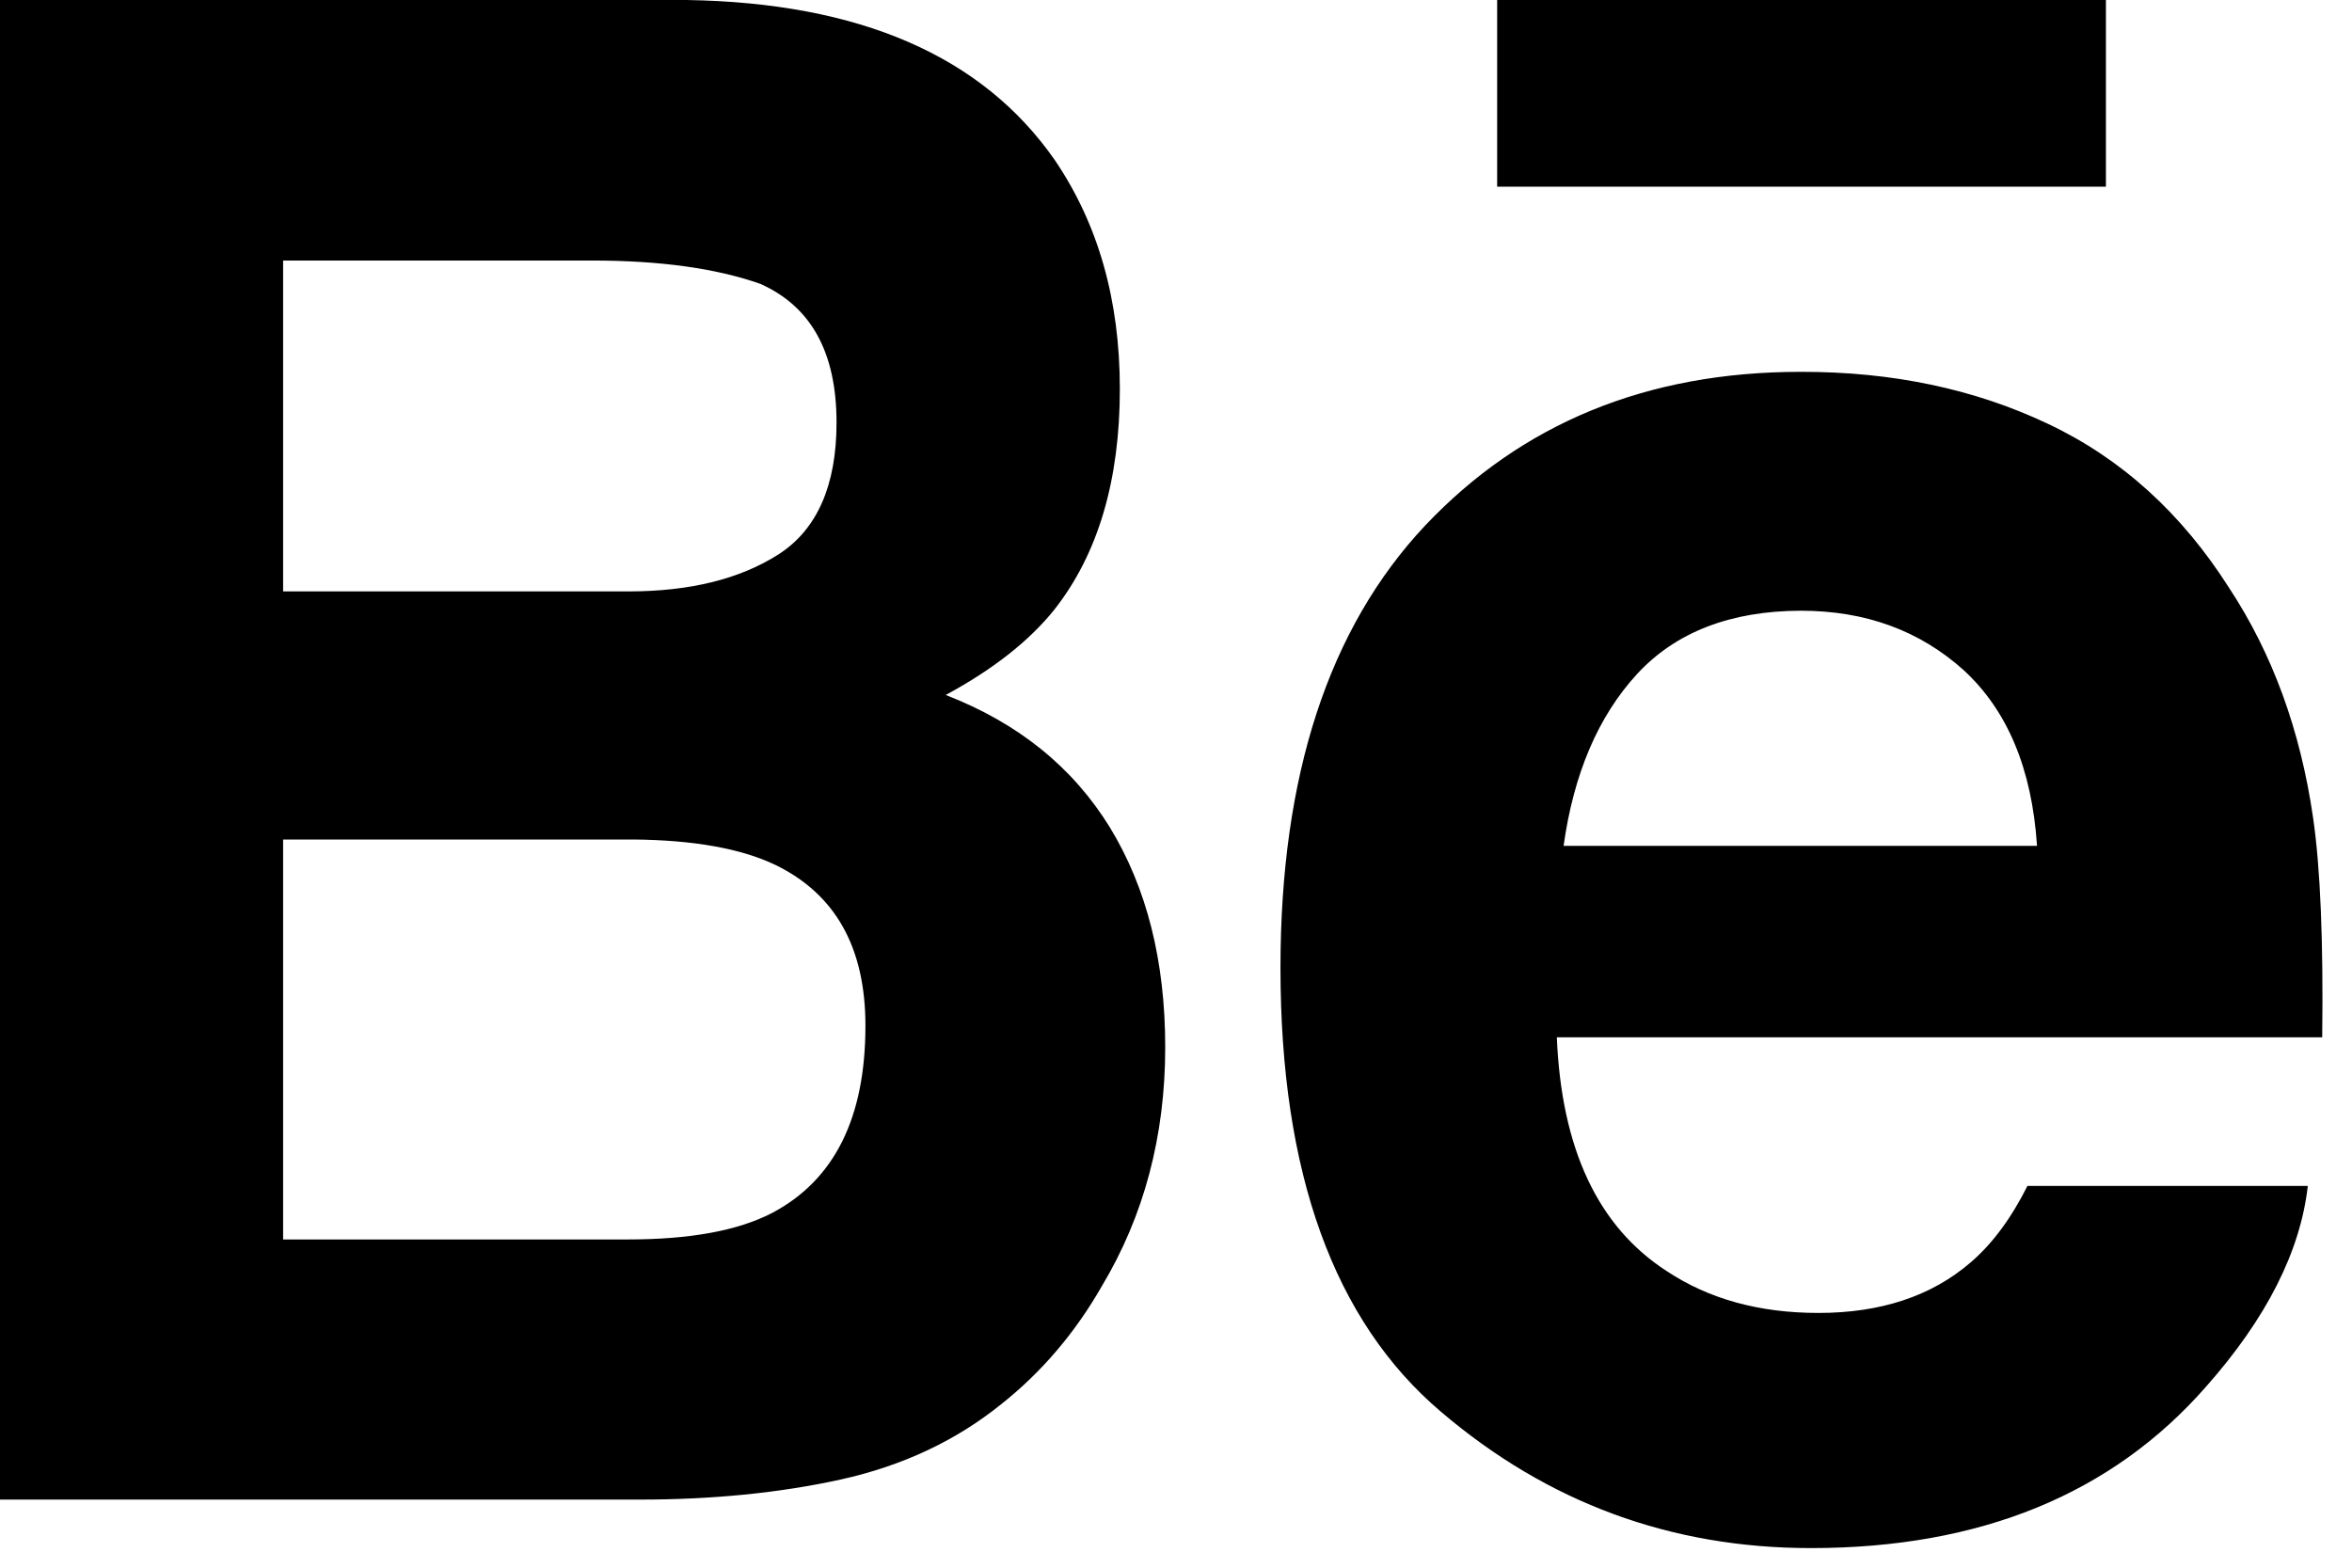
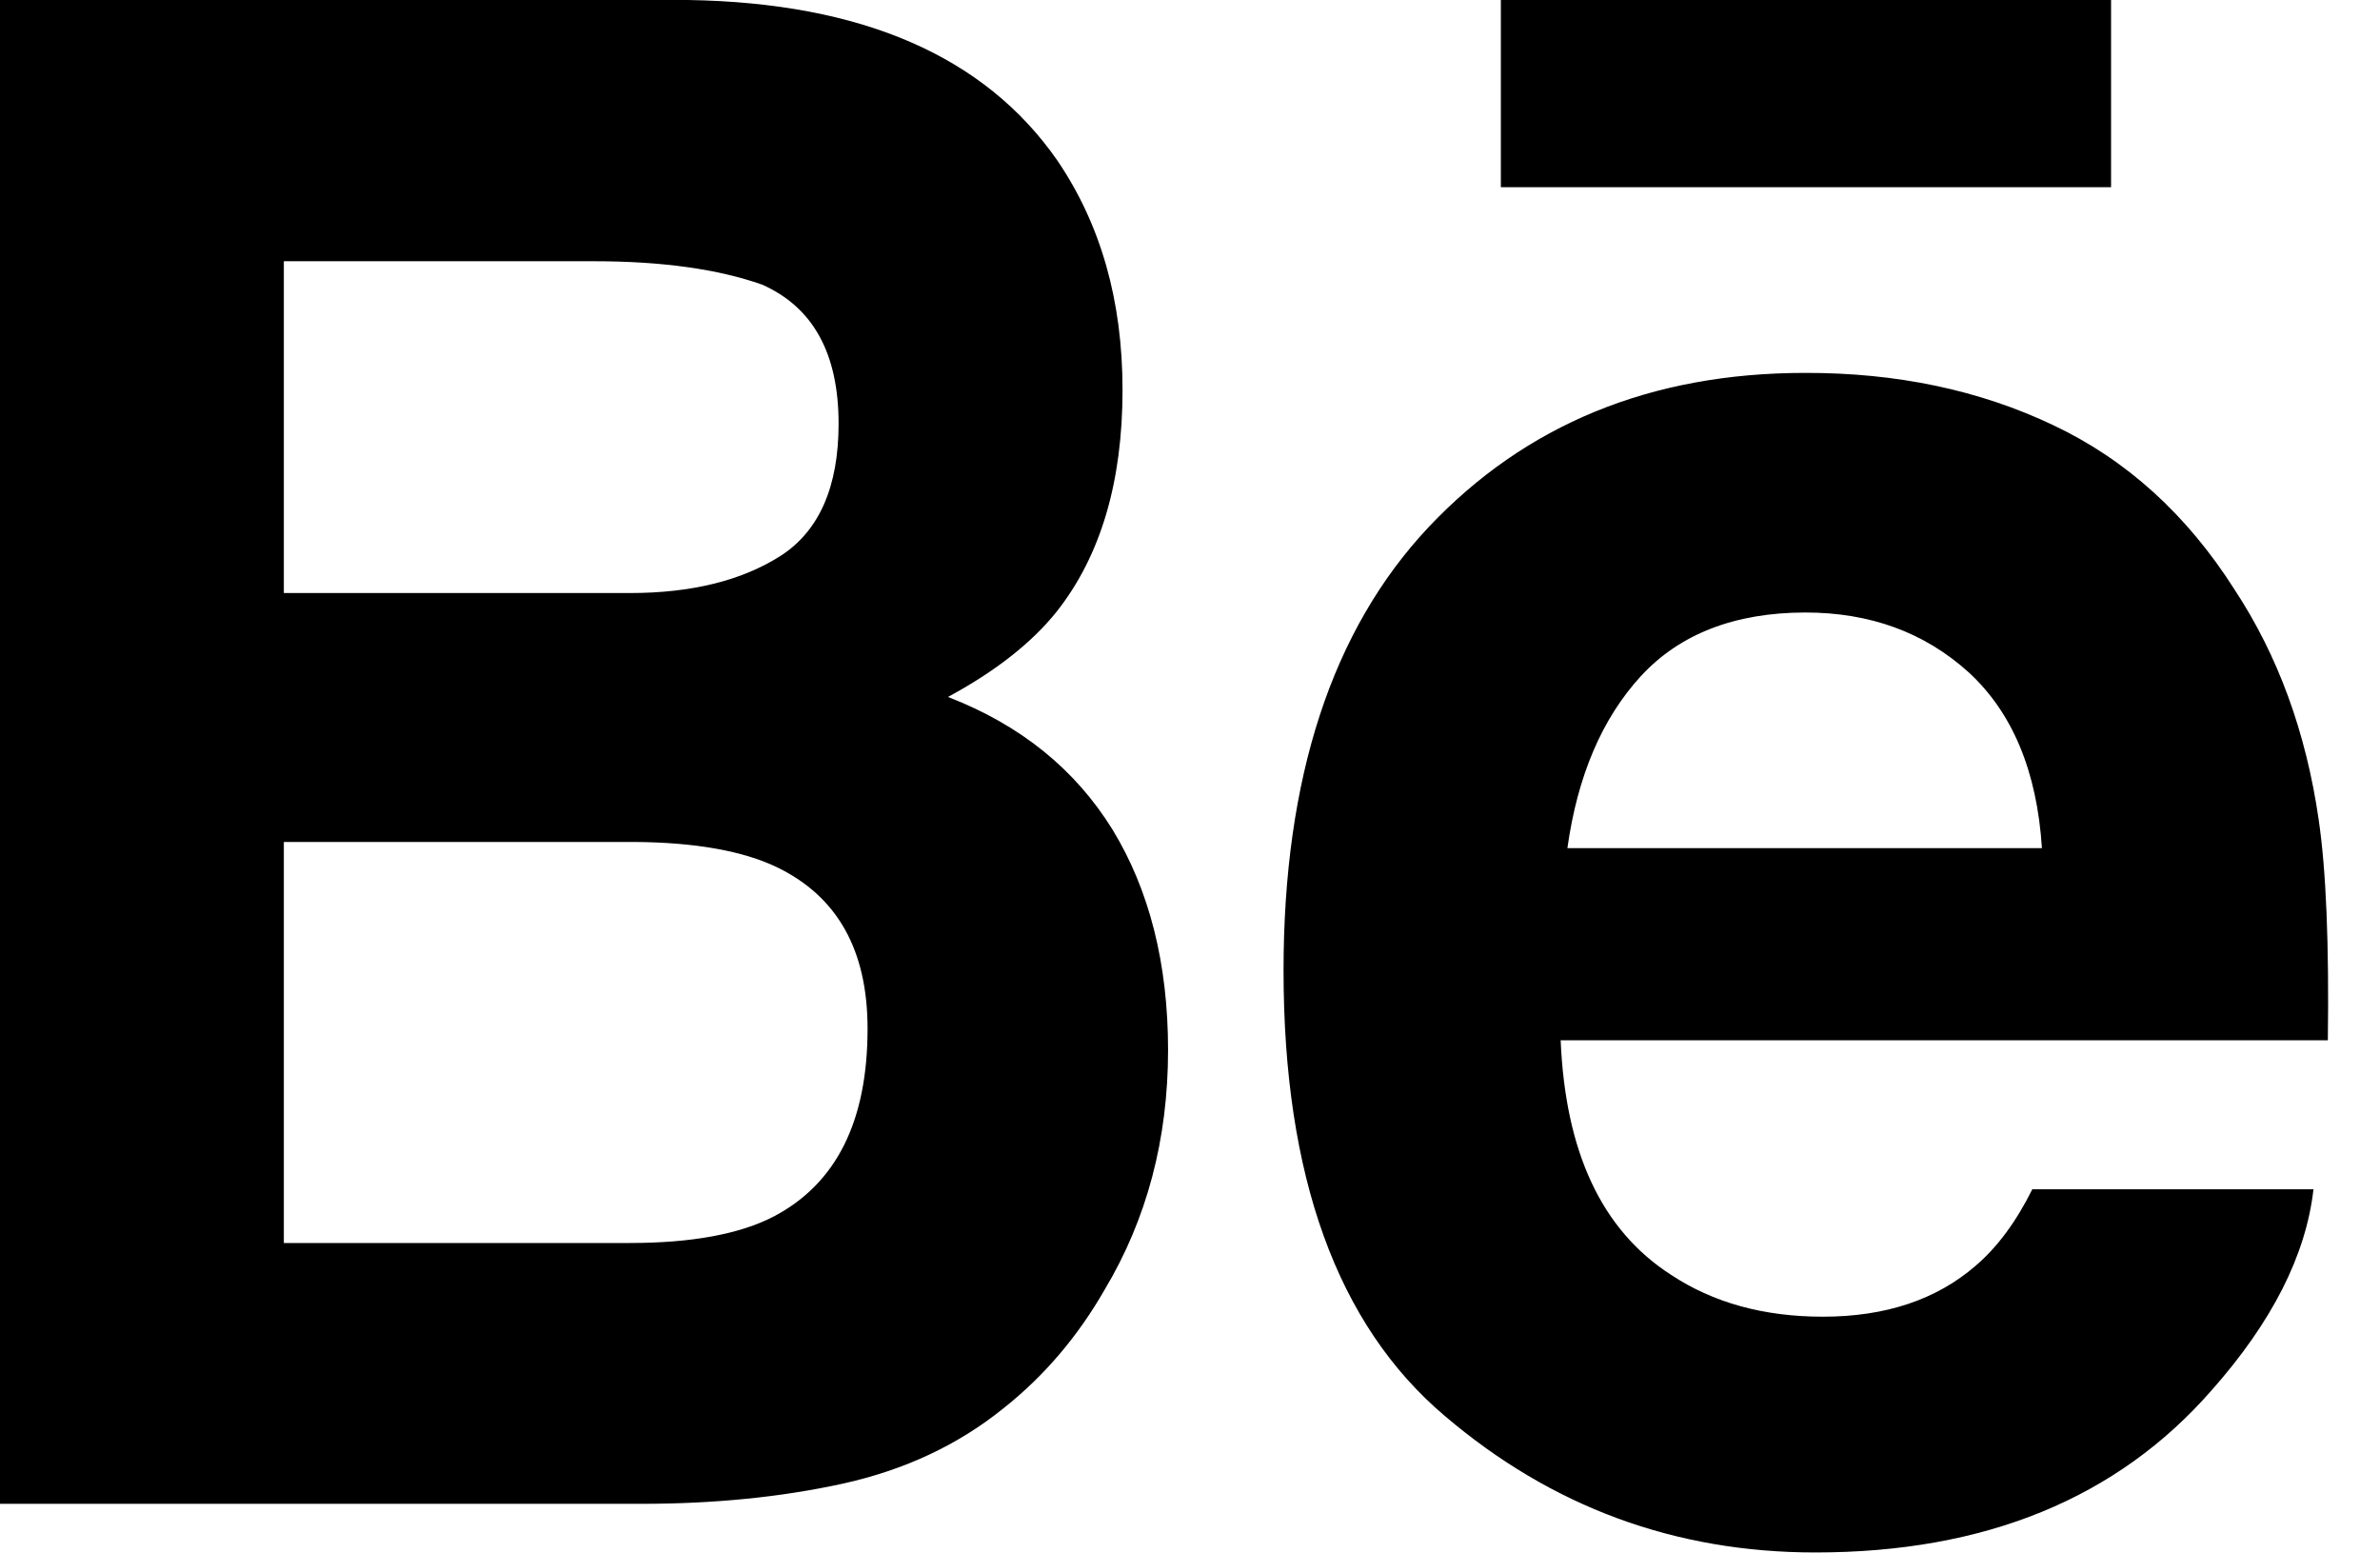
- <svg xmlns="http://www.w3.org/2000/svg" width="24" height="16" viewBox="0 0 24 16" fill="none">
-   <path fill-rule="evenodd" clip-rule="evenodd" d="M9.65 7.093C10.136 6.831 10.504 6.539 10.757 6.224C11.205 5.656 11.427 4.902 11.427 3.969C11.427 3.06 11.205 2.283 10.762 1.632C10.023 0.571 8.773 0.028 7.005 0H0V15.305H6.531C7.267 15.305 7.949 15.238 8.579 15.1C9.21 14.96 9.755 14.704 10.217 14.331C10.627 14.006 10.971 13.603 11.243 13.127C11.674 12.408 11.89 11.594 11.89 10.687C11.89 9.808 11.701 9.06 11.325 8.444C10.946 7.829 10.389 7.379 9.65 7.093ZM2.889 2.659H6.044C6.737 2.659 7.309 2.739 7.758 2.897C8.277 3.128 8.536 3.597 8.536 4.313C8.536 4.954 8.338 5.403 7.947 5.656C7.553 5.909 7.041 6.036 6.413 6.036H2.889V2.659ZM6.409 12.65C7.038 12.65 7.529 12.561 7.878 12.38C8.514 12.044 8.831 11.41 8.831 10.469C8.831 9.67 8.525 9.124 7.909 8.826C7.563 8.661 7.079 8.573 6.457 8.568H2.889V12.65H6.409ZM21.489 0H15.277V1.905H21.489V0ZM23.602 8.34C23.473 7.453 23.189 6.673 22.746 6C22.261 5.237 21.645 4.678 20.896 4.325C20.15 3.971 19.31 3.793 18.374 3.795C16.804 3.795 15.529 4.321 14.542 5.364C13.558 6.411 13.066 7.916 13.066 9.877C13.066 11.969 13.61 13.48 14.703 14.408C15.793 15.337 17.05 15.8 18.478 15.8C20.207 15.8 21.551 15.249 22.512 14.151C23.126 13.457 23.473 12.774 23.549 12.104H20.688C20.522 12.435 20.33 12.694 20.11 12.883C19.711 13.228 19.192 13.4 18.556 13.4C17.951 13.4 17.438 13.258 17.009 12.974C16.303 12.519 15.933 11.721 15.886 10.587H23.696C23.708 9.609 23.678 8.857 23.602 8.34ZM15.955 8.633C16.058 7.897 16.307 7.313 16.703 6.881C17.099 6.451 17.659 6.235 18.375 6.233C19.037 6.233 19.59 6.436 20.04 6.842C20.484 7.252 20.734 7.846 20.786 8.633H15.955Z" fill="black" />
+ <svg xmlns="http://www.w3.org/2000/svg" width="23" height="15" viewBox="0 0 23 15" fill="none">
+   <path fill-rule="evenodd" clip-rule="evenodd" d="M9.161 6.734C9.623 6.485 9.973 6.208 10.212 5.909C10.638 5.369 10.848 4.654 10.848 3.768C10.848 2.905 10.638 2.168 10.217 1.549C9.516 0.542 8.329 0.027 6.65 0H0V14.53H6.201C6.899 14.53 7.547 14.466 8.145 14.335C8.743 14.203 9.261 13.96 9.7 13.605C10.089 13.297 10.415 12.914 10.674 12.463C11.083 11.78 11.288 11.007 11.288 10.146C11.288 9.312 11.108 8.601 10.752 8.017C10.391 7.433 9.863 7.005 9.161 6.734ZM2.743 2.524H5.738C6.396 2.524 6.939 2.6 7.365 2.75C7.858 2.969 8.104 3.415 8.104 4.094C8.104 4.704 7.916 5.13 7.545 5.37C7.17 5.609 6.684 5.73 6.089 5.73H2.743V2.524ZM6.085 12.01C6.682 12.01 7.148 11.925 7.479 11.753C8.083 11.435 8.384 10.833 8.384 9.939C8.384 9.18 8.093 8.662 7.508 8.379C7.18 8.222 6.721 8.139 6.13 8.135H2.743V12.01H6.085ZM20.401 0H14.504V1.809H20.401V0ZM22.407 7.917C22.285 7.076 22.015 6.335 21.594 5.696C21.134 4.972 20.549 4.441 19.838 4.106C19.13 3.77 18.332 3.601 17.444 3.603C15.953 3.603 14.742 4.102 13.806 5.093C12.872 6.086 12.404 7.515 12.404 9.377C12.404 11.363 12.921 12.798 13.959 13.678C14.993 14.56 16.187 15 17.543 15C19.184 15 20.46 14.477 21.372 13.434C21.955 12.776 22.285 12.128 22.357 11.491H19.64C19.483 11.806 19.301 12.052 19.092 12.23C18.713 12.558 18.221 12.722 17.617 12.722C17.042 12.722 16.555 12.586 16.148 12.317C15.477 11.885 15.127 11.128 15.082 10.051H22.496C22.508 9.123 22.48 8.409 22.407 7.917ZM15.147 8.195C15.245 7.497 15.481 6.943 15.857 6.533C16.233 6.125 16.765 5.919 17.445 5.918C18.073 5.918 18.598 6.11 19.025 6.496C19.447 6.884 19.685 7.449 19.733 8.195H15.147Z" fill="black" />
</svg>
